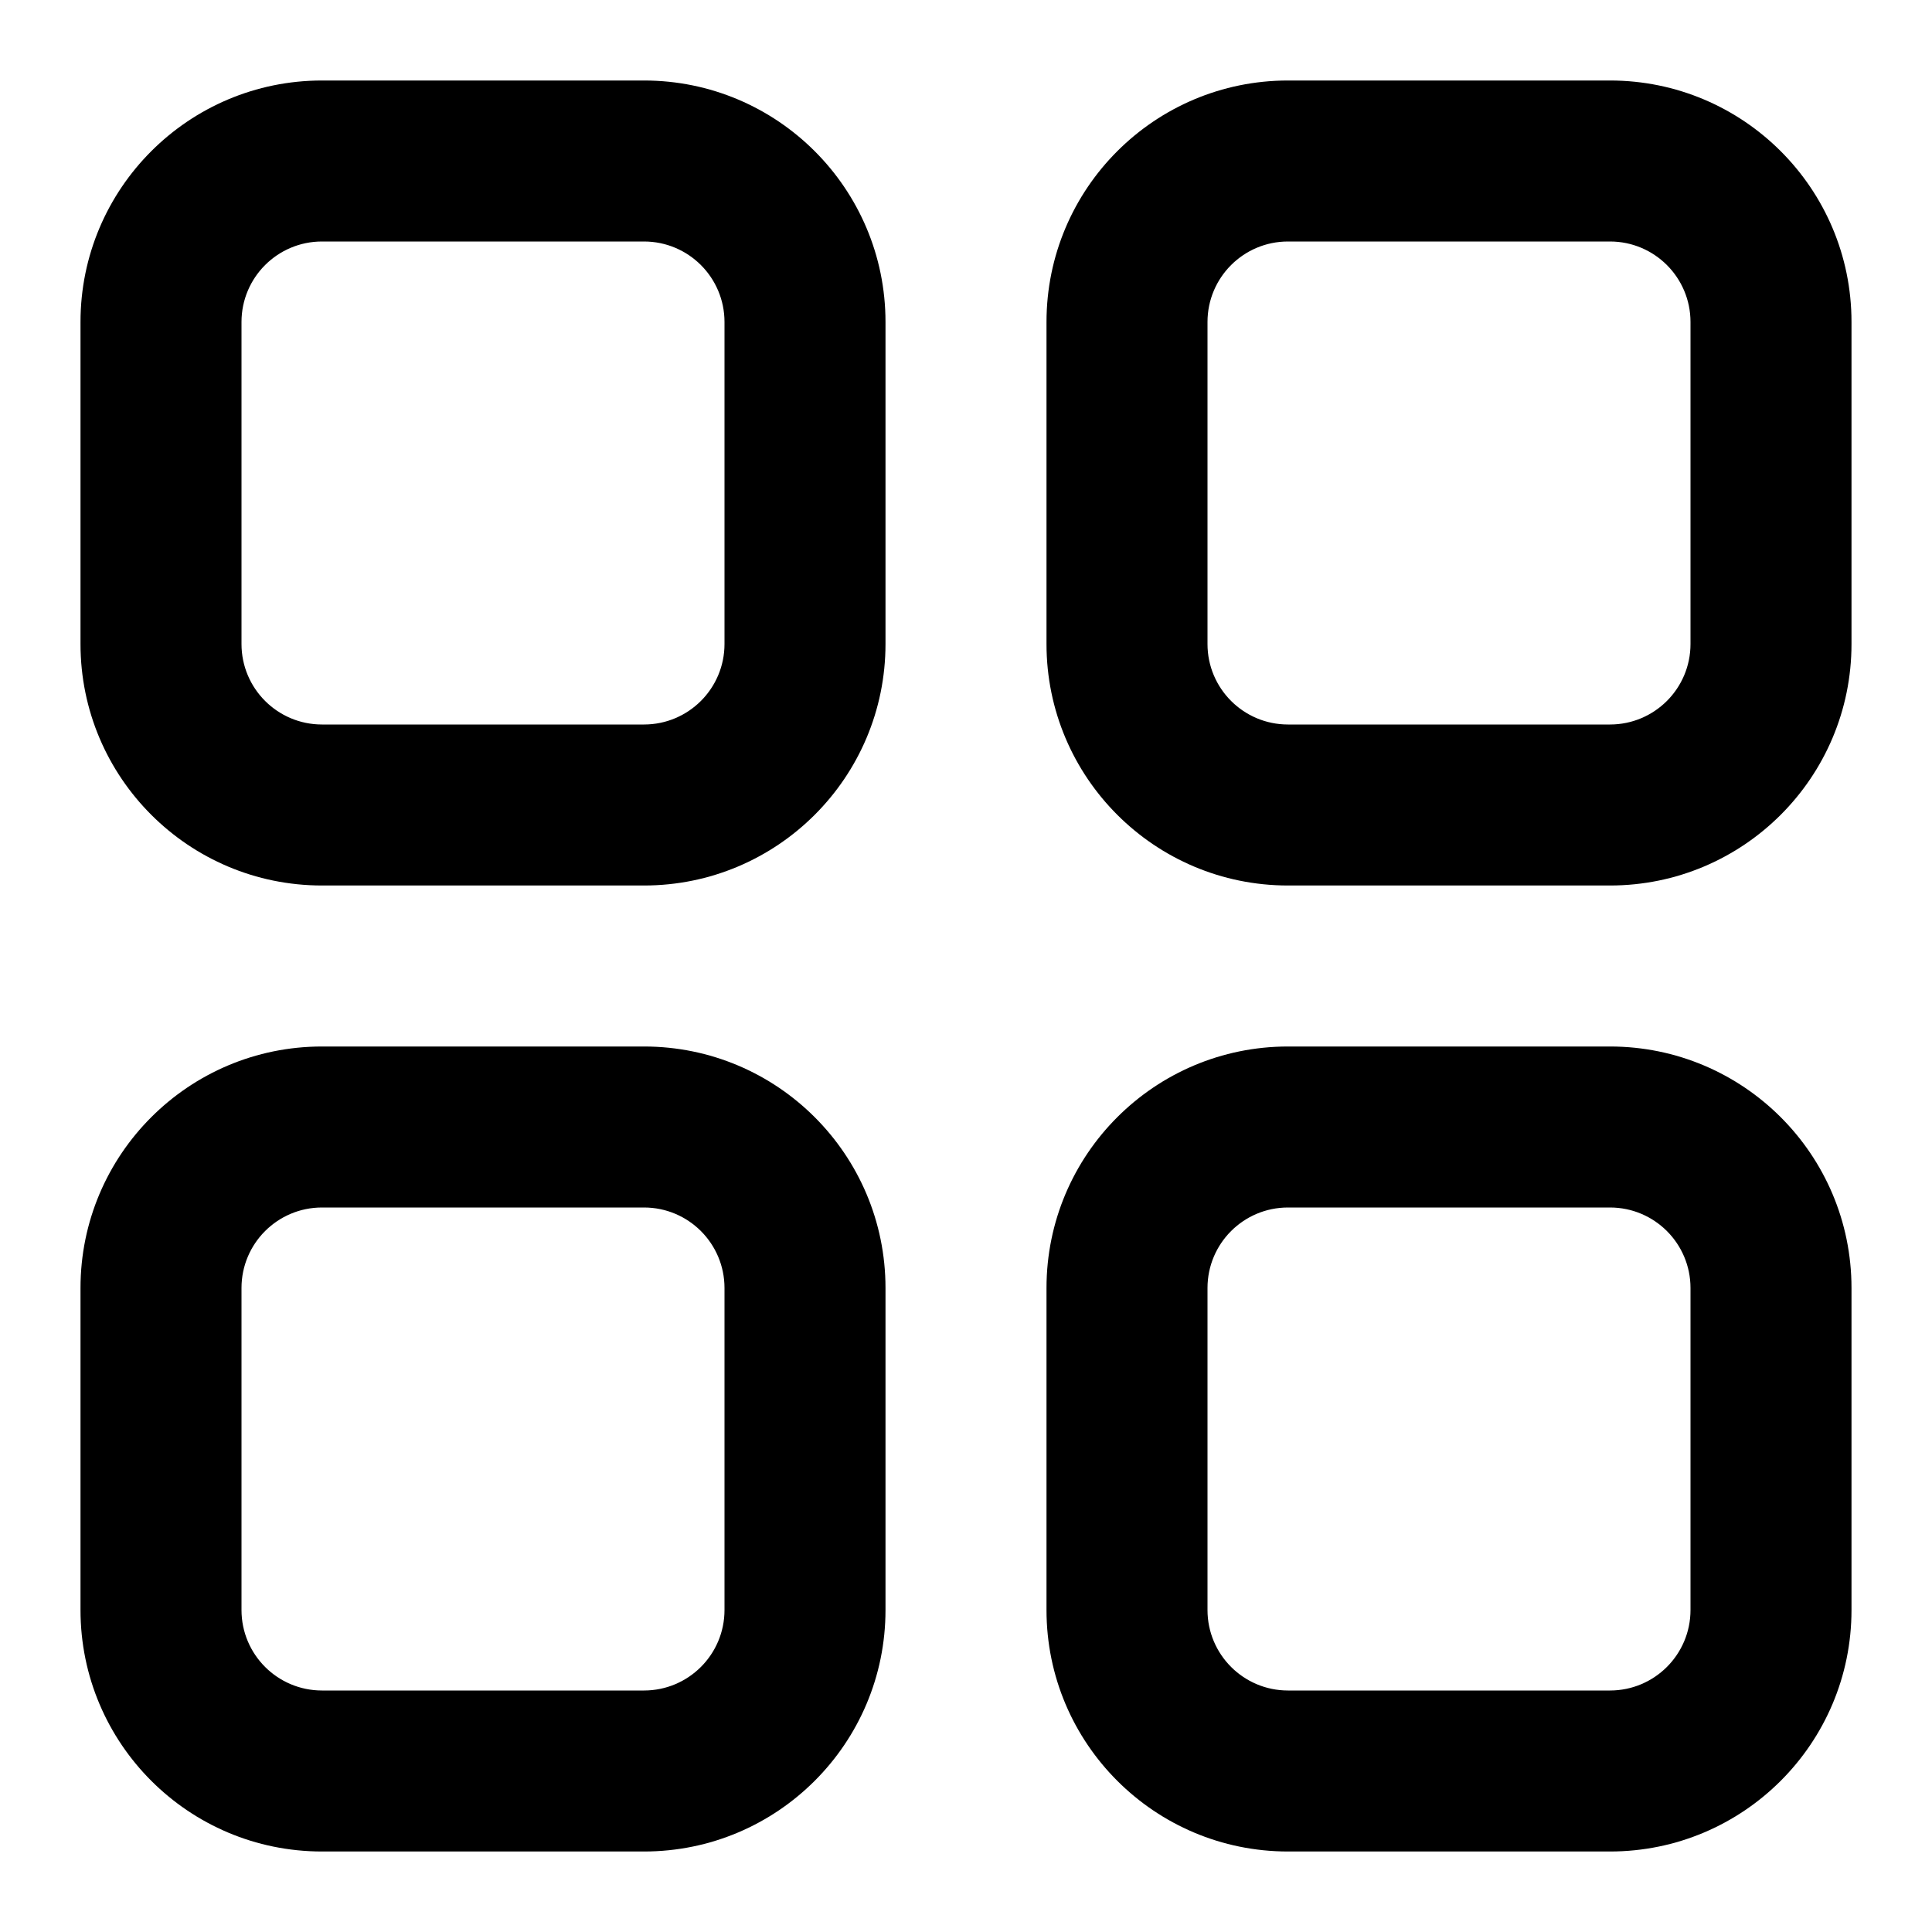
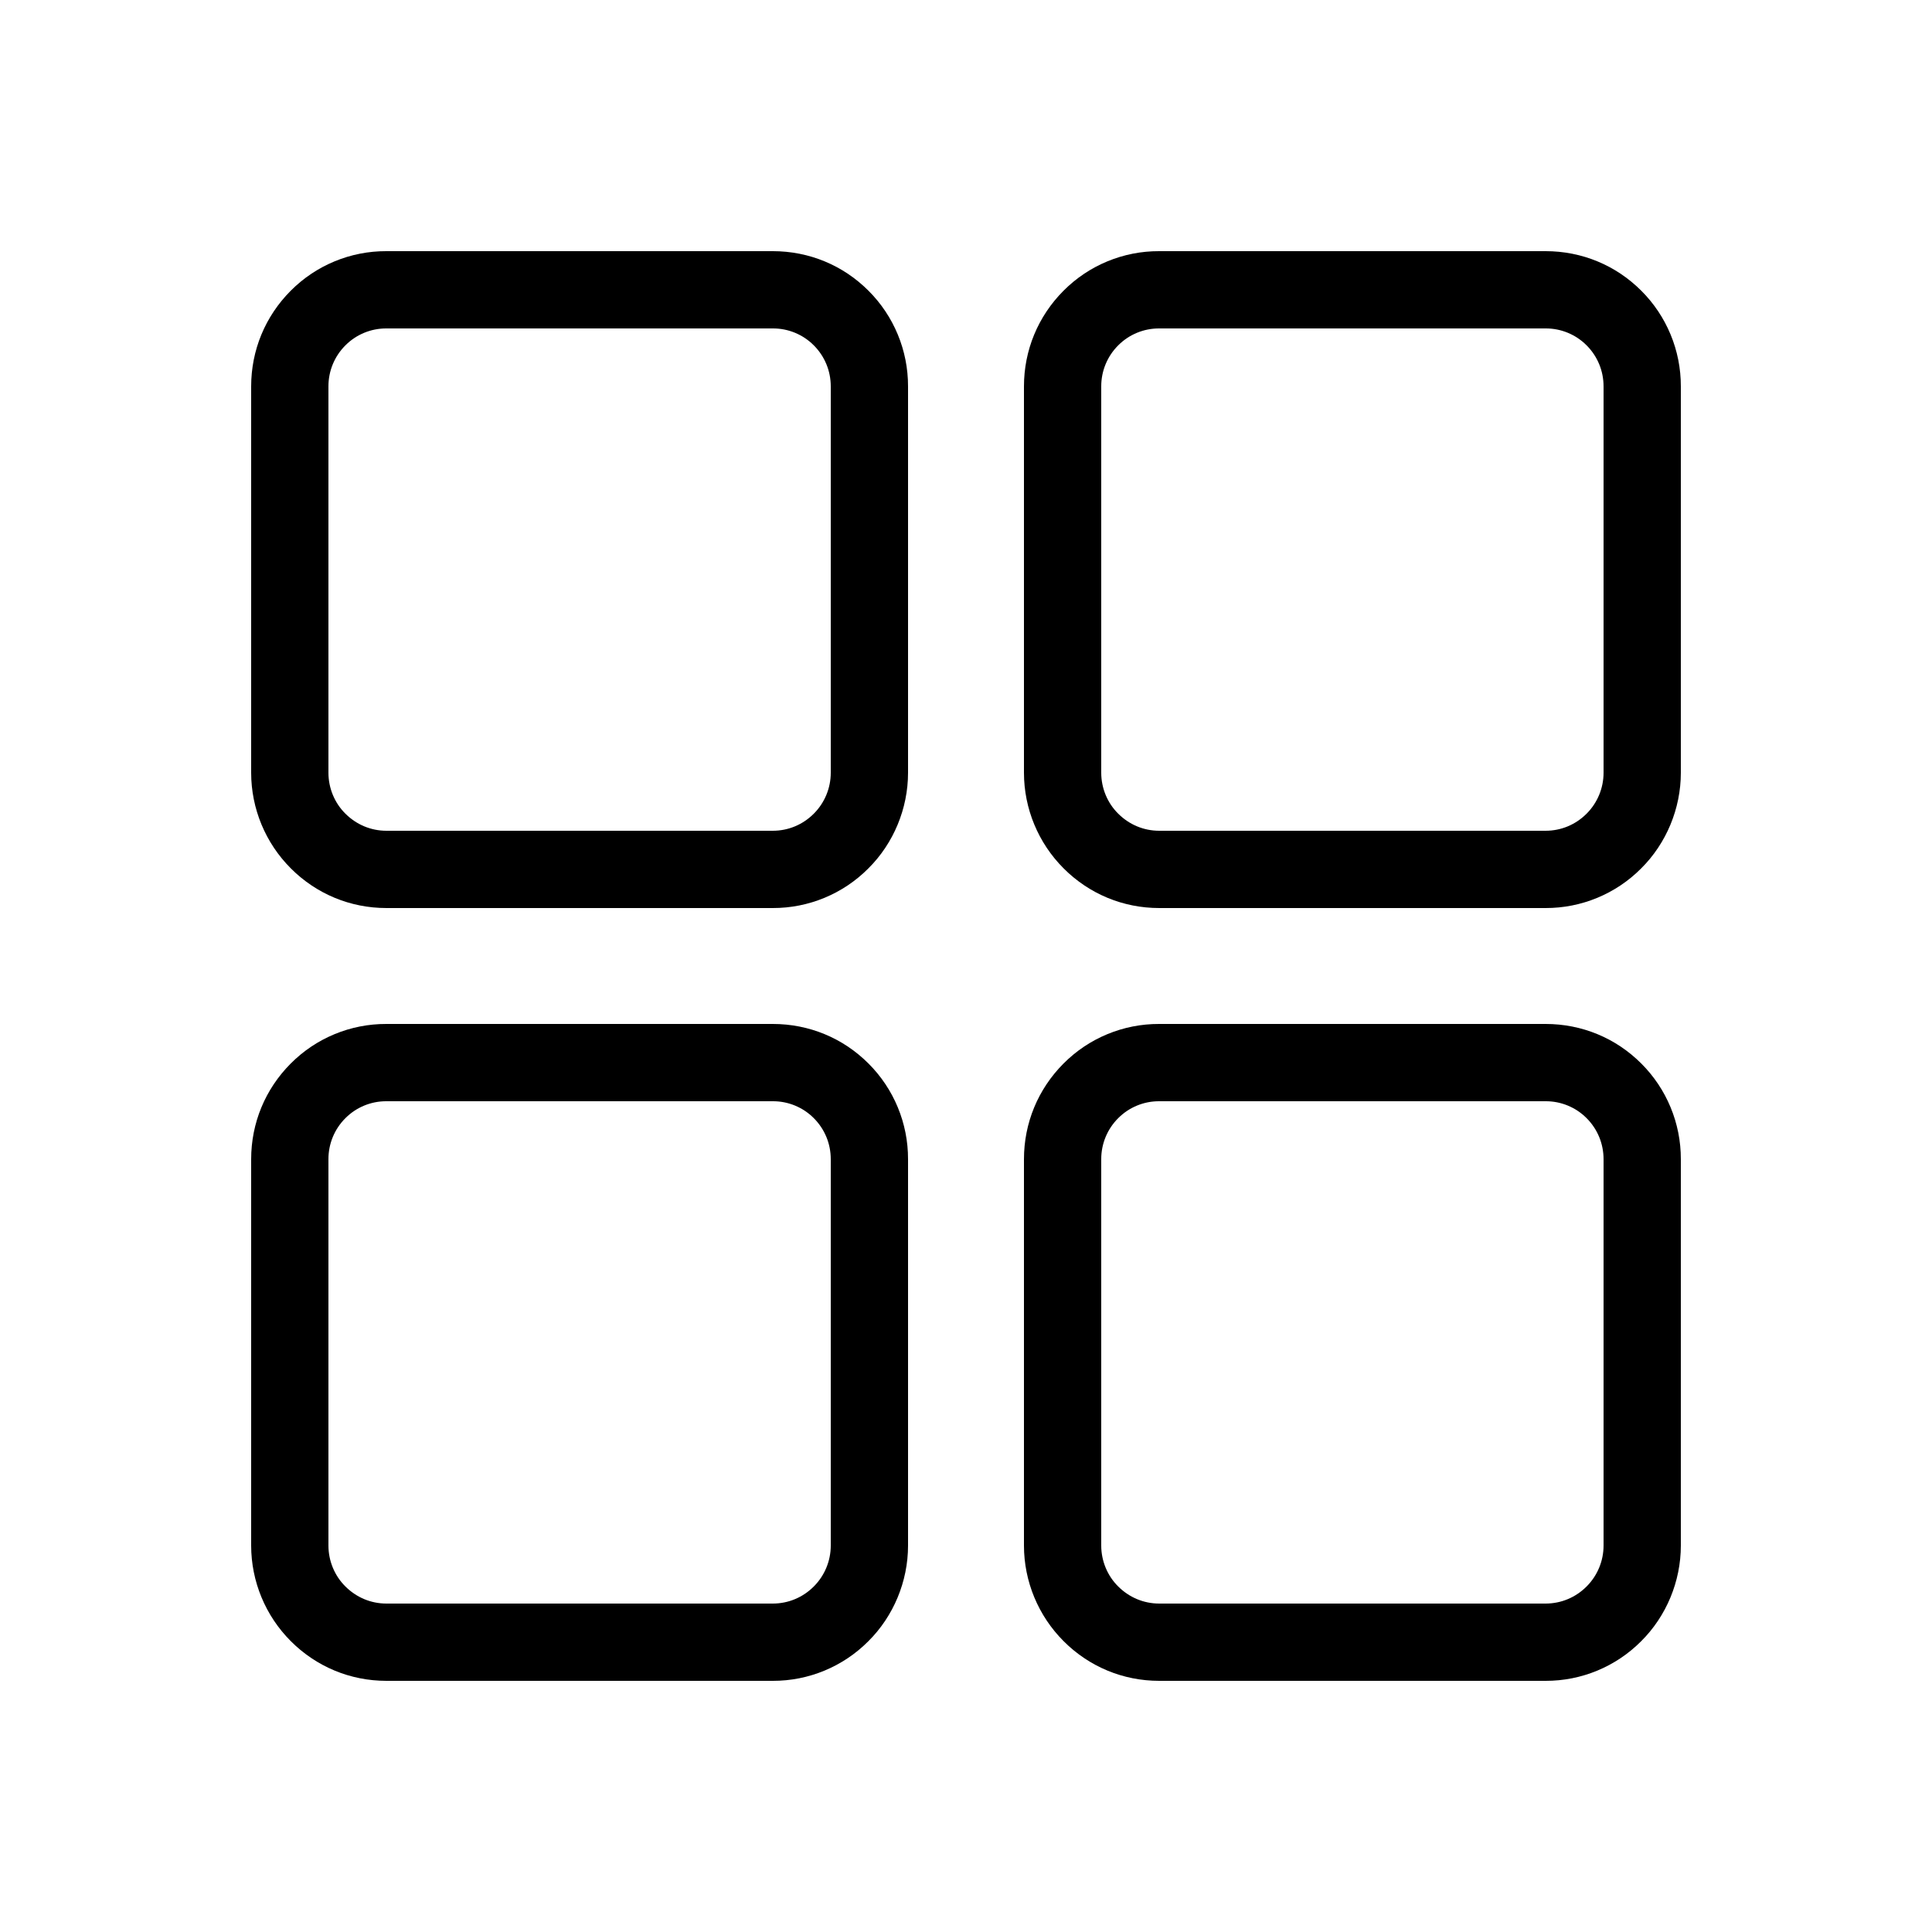
- <svg xmlns="http://www.w3.org/2000/svg" version="1.1" width="512" height="512" x="0" y="0" viewBox="0 0 24 24" style="enable-background:new 0 0 512 512" xml:space="preserve" class="">
+ <svg xmlns="http://www.w3.org/2000/svg" version="1.1" width="512" height="512" x="0" y="0" viewBox="0 0 100 100" style="enable-background: new 0 0 512 512" xml:space="preserve" class="">
  <g>
-     <path d="M8 11H4a3 3 0 0 1-3-3V4a3 3 0 0 1 3-3h4a3 3 0 0 1 3 3v4a3 3 0 0 1-3 3zM4 3a1 1 0 0 0-1 1v4a1 1 0 0 0 1 1h4a1 1 0 0 0 1-1V4a1 1 0 0 0-1-1zm16 8h-4a3 3 0 0 1-3-3V4a3 3 0 0 1 3-3h4a3 3 0 0 1 3 3v4a3 3 0 0 1-3 3zm-4-8a1 1 0 0 0-1 1v4a1 1 0 0 0 1 1h4a1 1 0 0 0 1-1V4a1 1 0 0 0-1-1zM8 23H4a3 3 0 0 1-3-3v-4a3 3 0 0 1 3-3h4a3 3 0 0 1 3 3v4a3 3 0 0 1-3 3zm-4-8a1 1 0 0 0-1 1v4a1 1 0 0 0 1 1h4a1 1 0 0 0 1-1v-4a1 1 0 0 0-1-1zm16 8h-4a3 3 0 0 1-3-3v-4a3 3 0 0 1 3-3h4a3 3 0 0 1 3 3v4a3 3 0 0 1-3 3zm-4-8a1 1 0 0 0-1 1v4a1 1 0 0 0 1 1h4a1 1 0 0 0 1-1v-4a1 1 0 0 0-1-1z" data-name="03 dashboard, layout, grid" fill="#000000" opacity="1" data-original="#000000" class="" />
+     <path d="M40 47H20.001c-1.87 0-3.629-.73-4.952-2.057A7.007 7.007 0 0 1 13 40V20c0-1.87.728-3.629 2.049-4.953A6.946 6.946 0 0 1 20.001 13H40c1.875 0 3.634.727 4.952 2.047A6.969 6.969 0 0 1 47 20v20c0 1.85-.749 3.654-2.055 4.95A6.946 6.946 0 0 1 40 47zM20.001 17a2.97 2.97 0 0 0-2.12.873A2.985 2.985 0 0 0 17 20v20c0 .791.318 1.56.873 2.11.576.577 1.329.89 2.128.89H40c.799 0 1.552-.313 2.121-.883A2.994 2.994 0 0 0 43 40V20c0-.803-.312-1.559-.88-2.127A2.97 2.97 0 0 0 40 17zM40 87H20.001c-1.87 0-3.629-.73-4.952-2.057A7.007 7.007 0 0 1 13 80V60c0-1.87.728-3.629 2.049-4.953A6.946 6.946 0 0 1 20.001 53H40c1.875 0 3.634.727 4.952 2.047A6.969 6.969 0 0 1 47 60v20c0 1.85-.749 3.654-2.055 4.95A6.946 6.946 0 0 1 40 87zM20.001 57a2.97 2.97 0 0 0-2.12.873A2.985 2.985 0 0 0 17 60v20c0 .791.318 1.56.873 2.11.576.577 1.329.89 2.128.89H40c.799 0 1.552-.313 2.121-.883A2.994 2.994 0 0 0 43 80V60c0-.803-.312-1.559-.88-2.127A2.97 2.97 0 0 0 40 57zM80 47H60.001c-1.87 0-3.629-.73-4.952-2.057A7.007 7.007 0 0 1 53 40V20c0-1.87.728-3.629 2.049-4.953A6.946 6.946 0 0 1 60.001 13H80c1.875 0 3.634.727 4.952 2.047A6.969 6.969 0 0 1 87 20v20c0 1.85-.749 3.654-2.055 4.95A6.946 6.946 0 0 1 80 47zM60.001 17a2.97 2.97 0 0 0-2.12.873A2.985 2.985 0 0 0 57 20v20c0 .791.318 1.56.873 2.11.576.577 1.329.89 2.128.89H80c.799 0 1.552-.313 2.121-.883A2.994 2.994 0 0 0 83 40V20c0-.803-.312-1.559-.88-2.127A2.97 2.97 0 0 0 80 17zM80 87H60.001c-1.87 0-3.629-.73-4.952-2.057A7.007 7.007 0 0 1 53 80V60c0-1.87.728-3.629 2.049-4.953A6.946 6.946 0 0 1 60.001 53H80c1.875 0 3.634.727 4.952 2.047A6.969 6.969 0 0 1 87 60v20c0 1.85-.749 3.654-2.055 4.95A6.946 6.946 0 0 1 80 87zM60.001 57a2.97 2.97 0 0 0-2.12.873A2.985 2.985 0 0 0 57 60v20c0 .791.318 1.56.873 2.11.576.577 1.329.89 2.128.89H80c.799 0 1.552-.313 2.121-.883A2.994 2.994 0 0 0 83 80V60c0-.803-.312-1.559-.88-2.127A2.97 2.97 0 0 0 80 57z" fill="#000000" opacity="1" data-original="#000000" />
  </g>
</svg>
